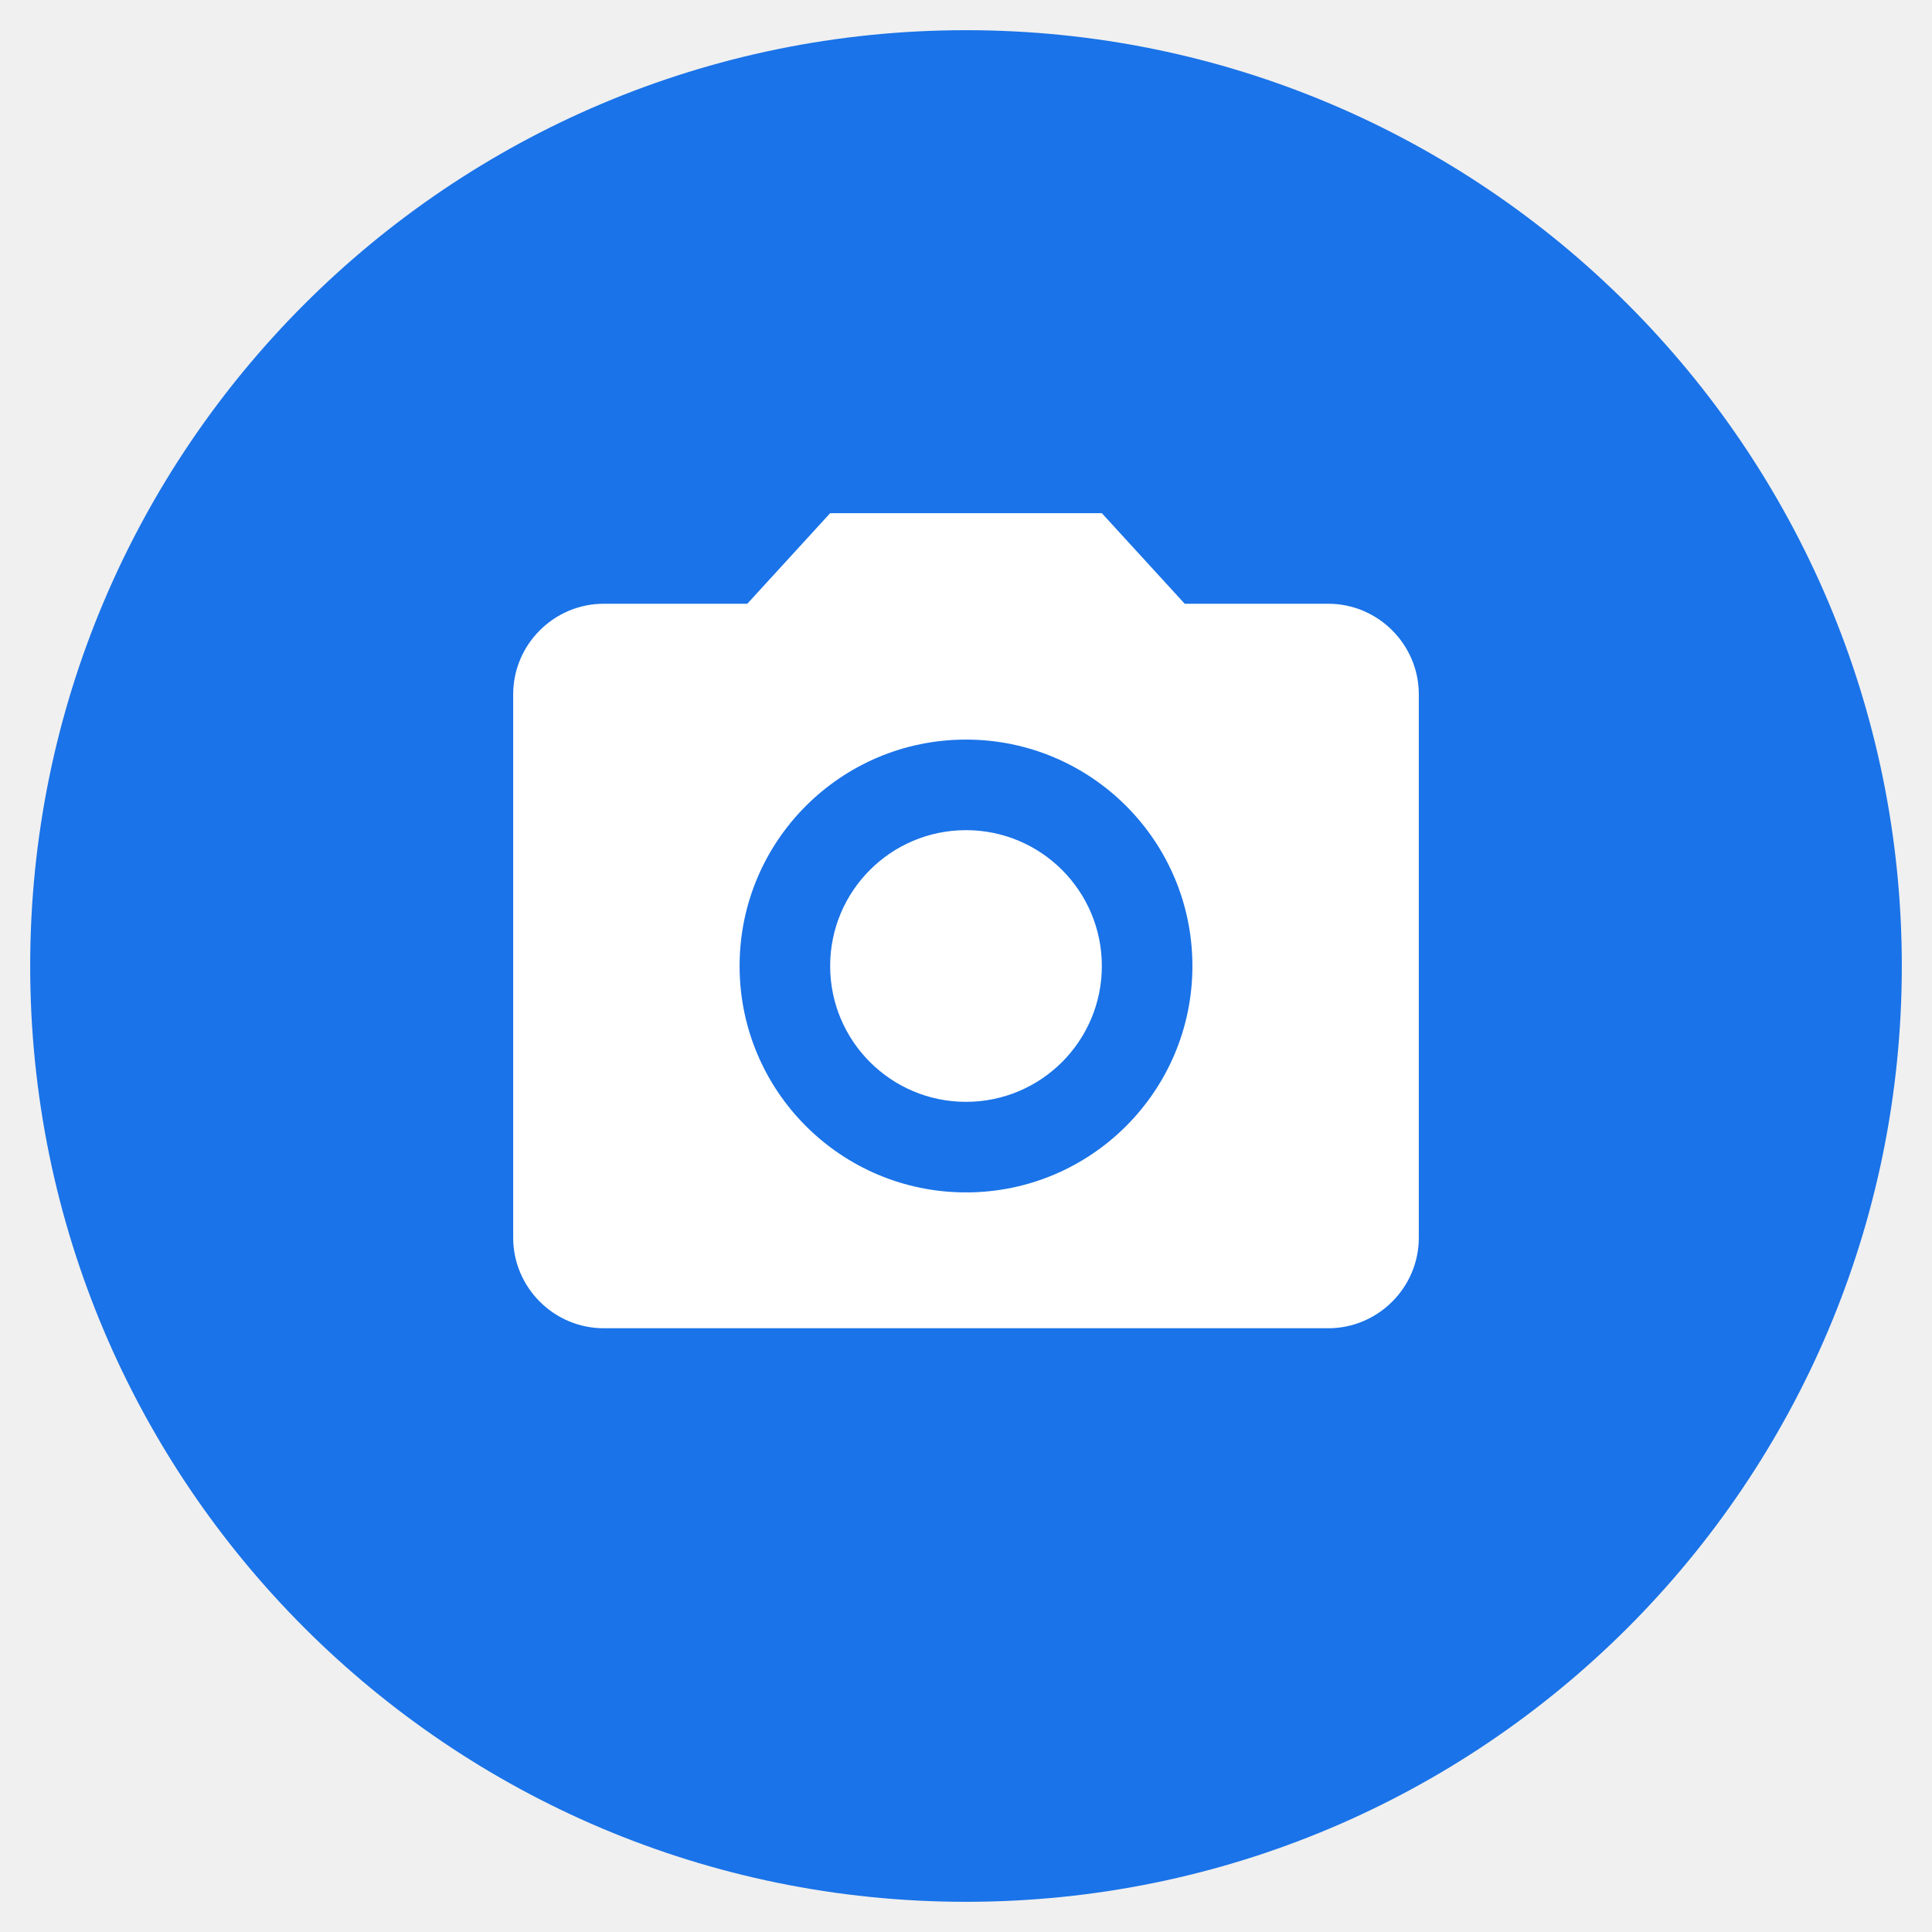
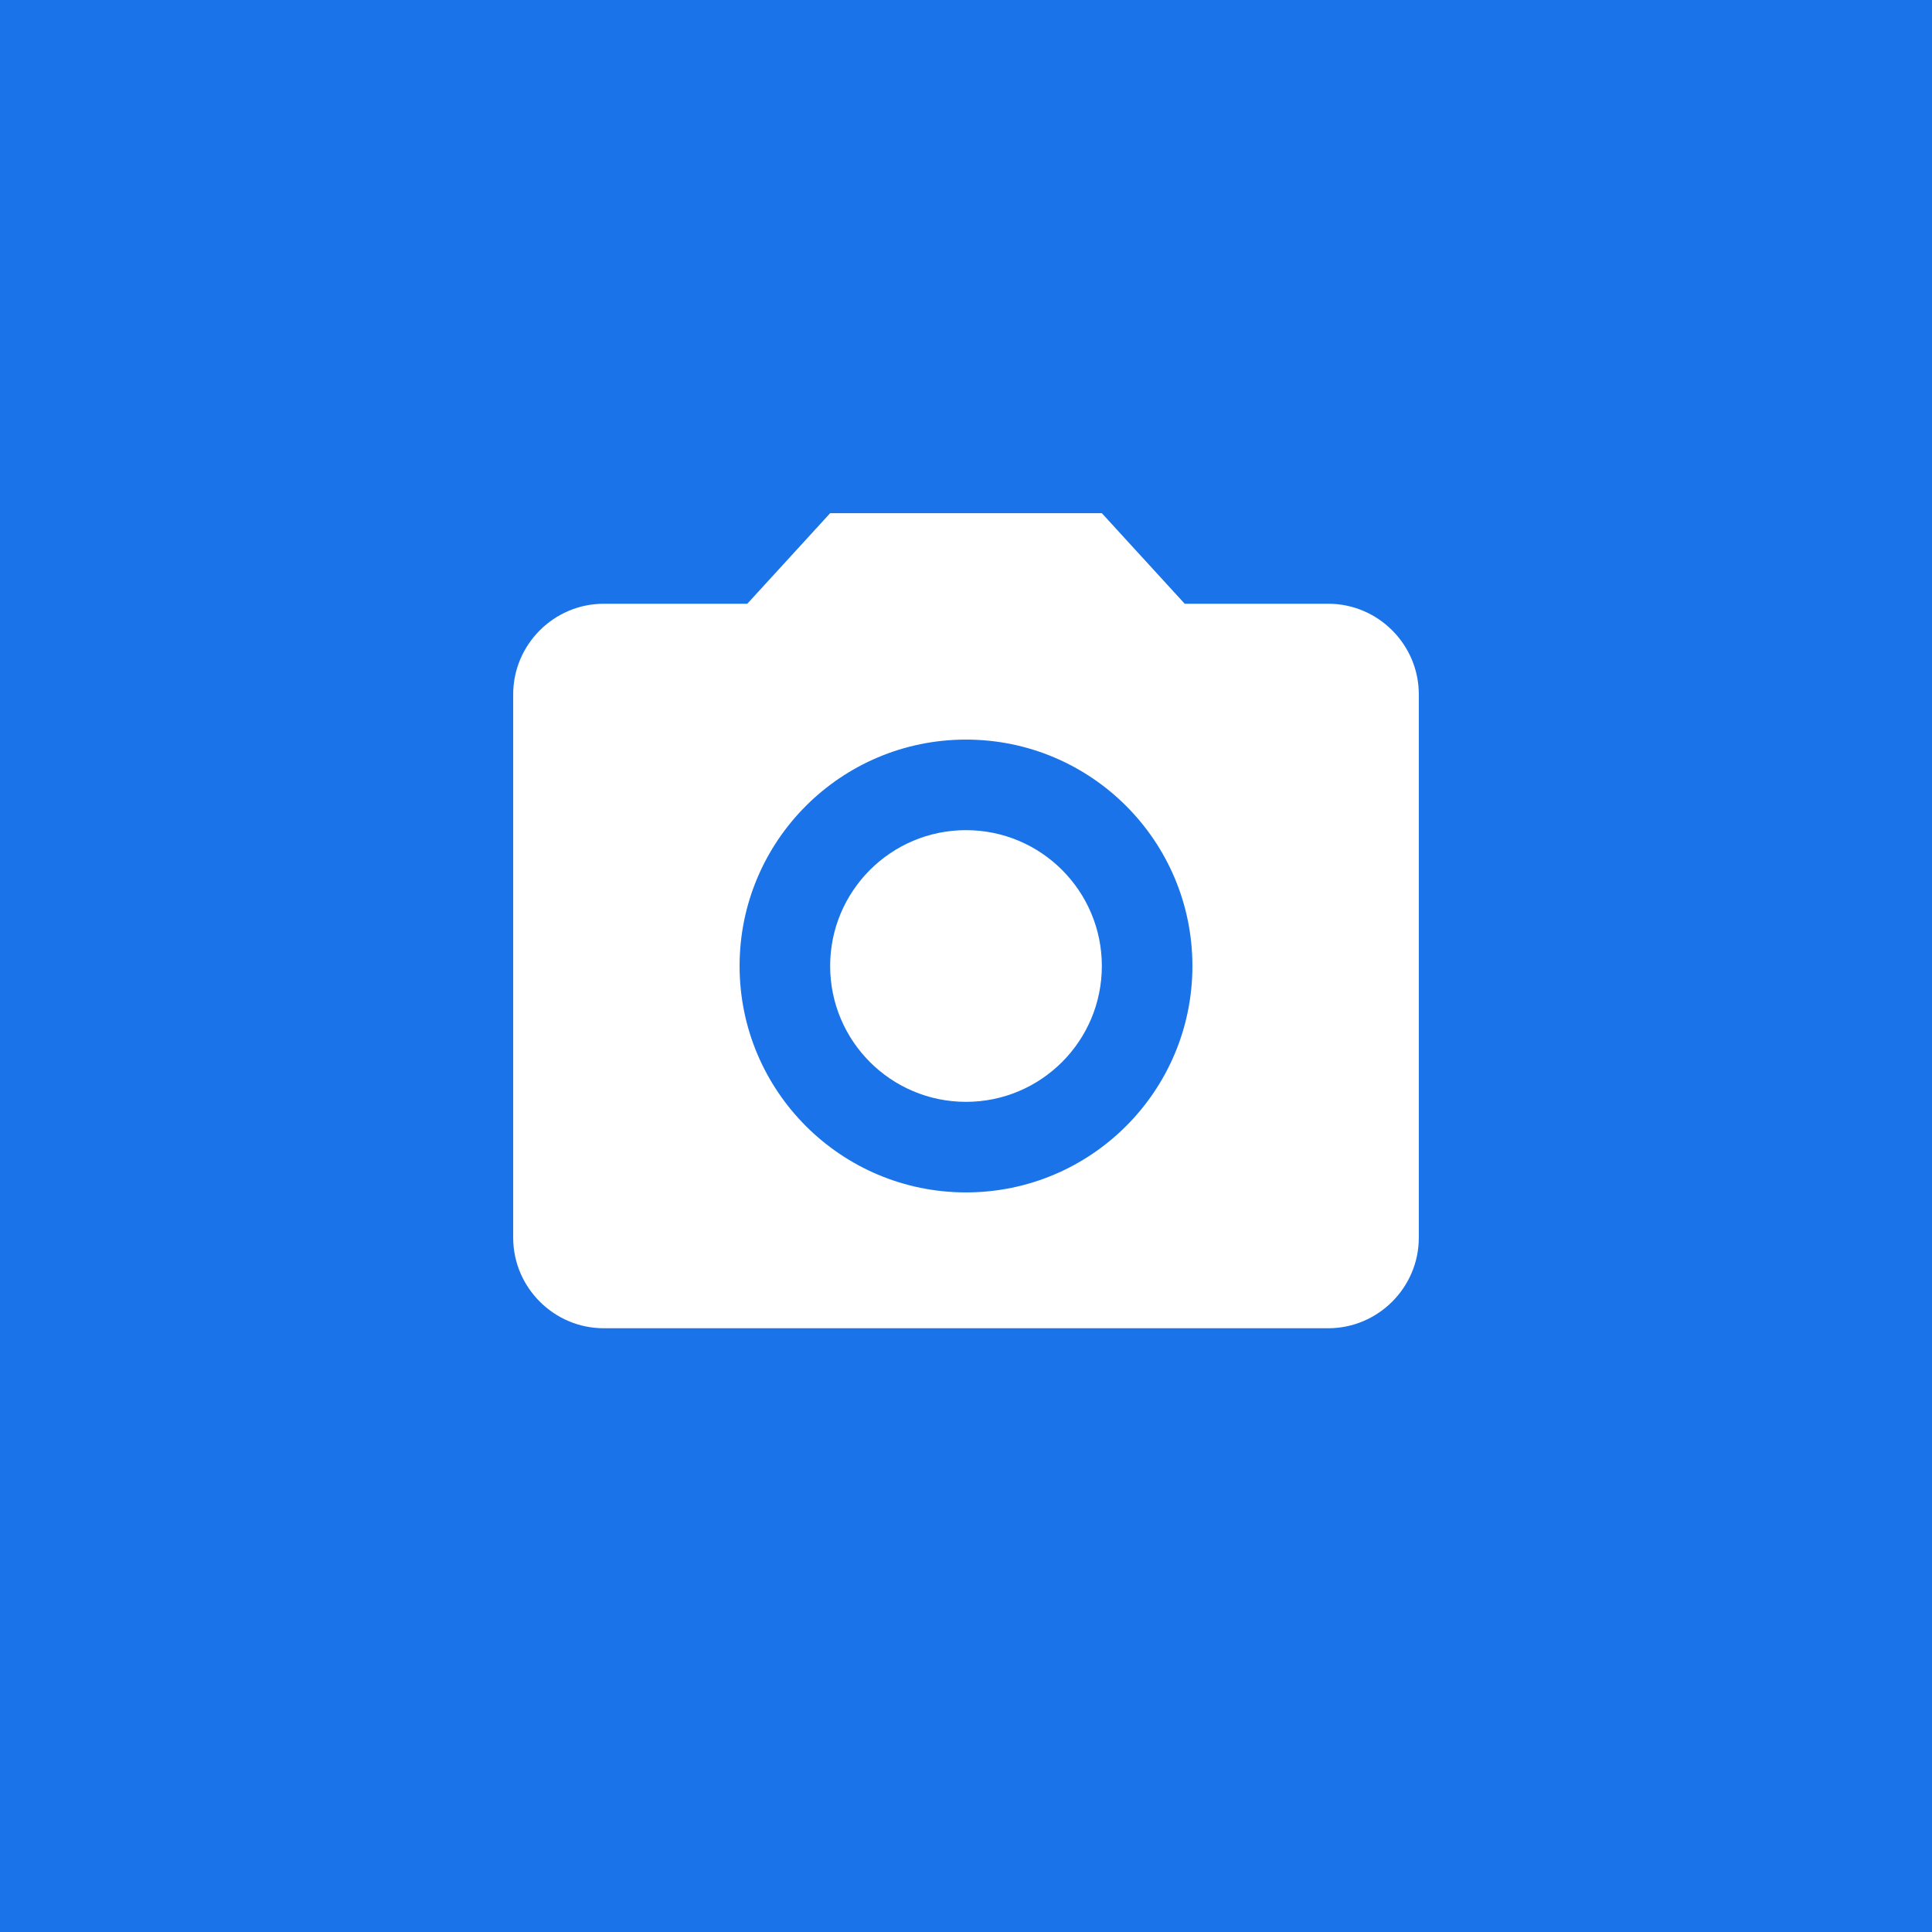
<svg xmlns="http://www.w3.org/2000/svg" viewBox="0 0 512 512">
-   <circle cx="256" cy="256" r="248" fill="#1a73e8" />
+   <rect width="512" height="512" fill="#1a73e8" />
  <path transform="translate(112 112) scale(12)" fill="#fff" d="M9 2 7.17 4H4c-1.1 0-2 .9-2 2v12c0 1.1.9 2 2 2h16c1.1 0 2-.9 2-2V6c0-1.1-.9-2-2-2h-3.17L15 2H9zm3 5a5 5 0 1 1 0 10 5 5 0 0 1 0-10zm0 2a3 3 0 1 0 0 6 3 3 0 0 0 0-6z" />
</svg>
